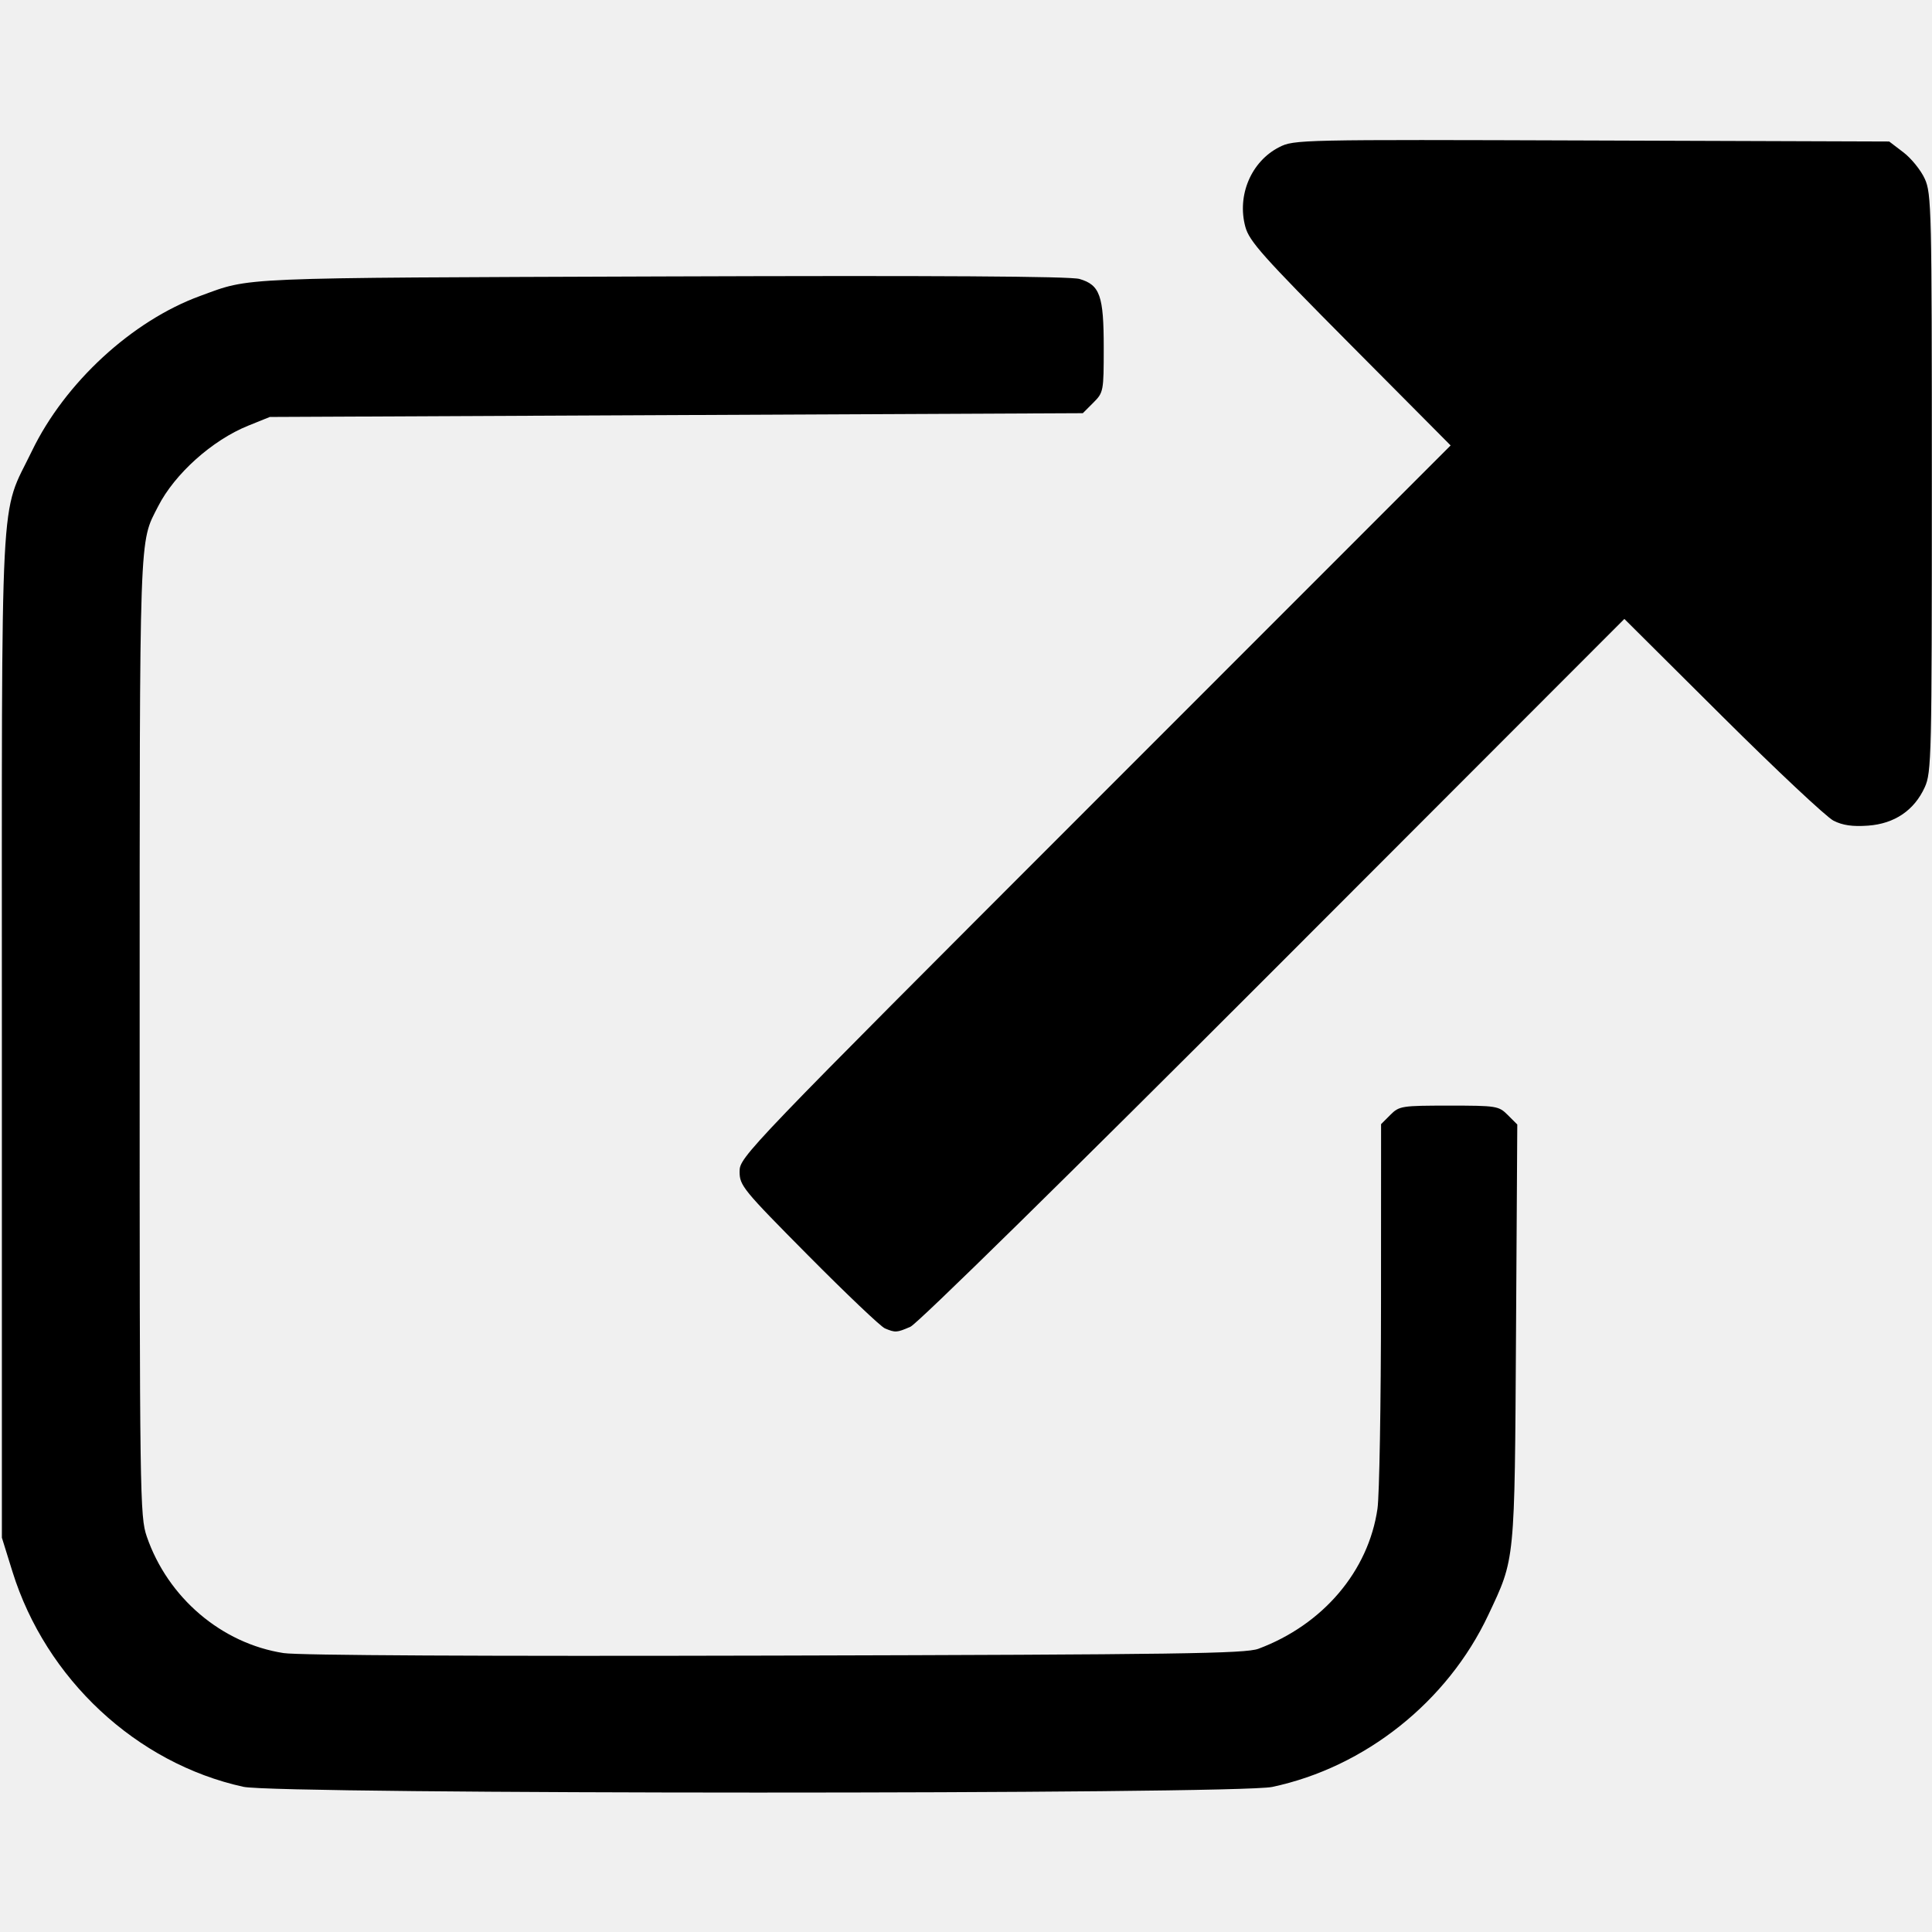
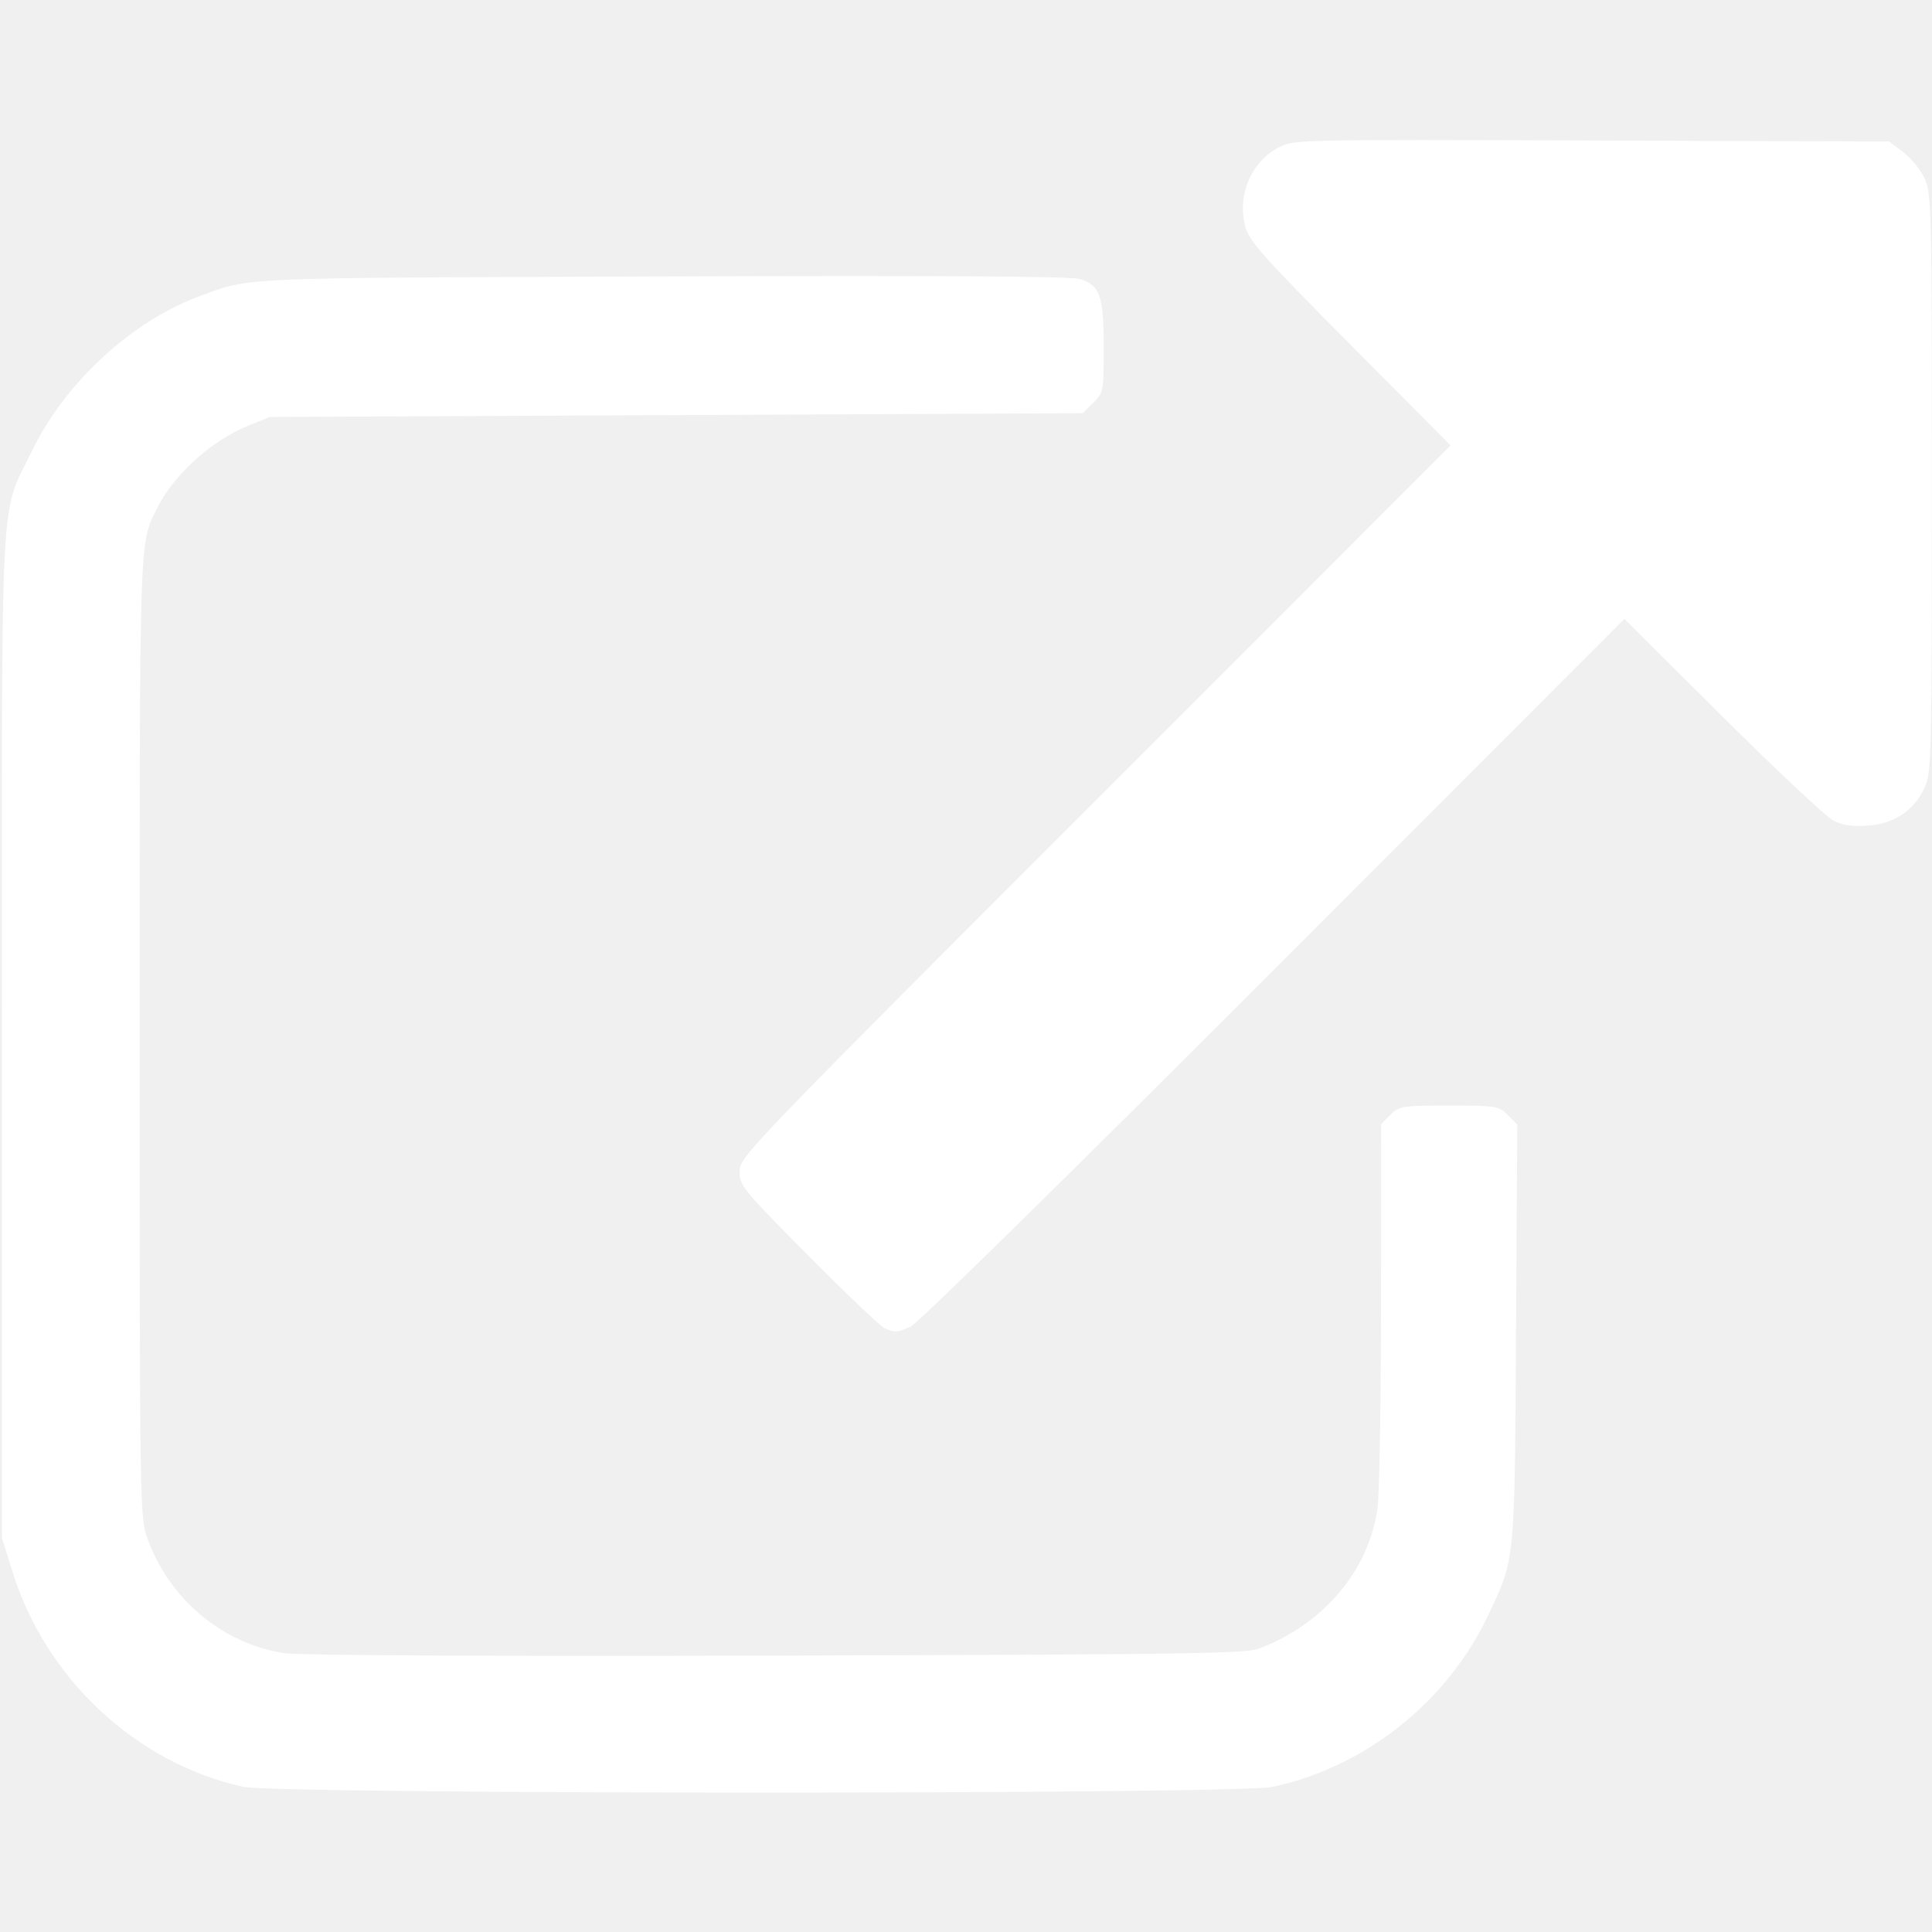
<svg xmlns="http://www.w3.org/2000/svg" version="1.1" id="svg194" width="546.133" height="546.133" viewBox="0 0 546.133 546.133">
  <defs id="defs198" />
  <g id="g200">
-     <path style="fill:#000000;stroke-width:1.067" d="m 68.8,505.092 c -30.258,-6.645 -55.833,-30.474 -65.279,-60.825 l -2.988,-9.6 V 292.8 c 0,-159.978 -0.704,-146.285 8.499,-165.333 9.322,-19.295 28.309,-36.787 47.552,-43.809 14.611,-5.332 8.675,-5.081 130.616,-5.514 77.567,-0.275 115.355,-0.047 117.946,0.712 5.789,1.697 6.854,4.715 6.854,19.425 0,12.354 -0.059,12.664 -2.957,15.562 l -2.957,2.957 -114.909,0.533 -114.909,0.533 -6.136,2.477 c -10.124,4.088 -20.744,13.597 -25.418,22.759 -5.431,10.646 -5.223,4.686 -5.235,149.796 -0.011,130.342 0.066,135.793 2.012,141.447 5.951,17.297 21.137,30.231 38.681,32.945 4.238,0.655 56.142,0.92 139.029,0.709 114.165,-0.291 132.851,-0.555 136.533,-1.931 18.249,-6.818 31.096,-21.94 33.651,-39.609 0.535,-3.7 0.982,-29.668 0.994,-57.708 l 0.021,-50.982 2.618,-2.618 c 2.513,-2.513 3.178,-2.618 16.582,-2.618 13.475,0 14.057,0.093 16.632,2.669 l 2.669,2.669 -0.357,58.931 c -0.396,65.376 -0.214,63.524 -7.844,79.731 -11.535,24.503 -34.821,43.028 -61.081,48.594 -10.128,2.147 -281.032,2.113 -290.819,-0.036 z M 250.133,375.498 c -1.173,-0.495 -10.893,-9.734 -21.6,-20.531 -18.588,-18.745 -19.467,-19.819 -19.467,-23.808 0,-4.117 1.438,-5.616 100.496,-104.711 L 410.059,125.914 381.674,97.35 C 356.894,72.414 353.128,68.189 352.024,64.09 c -2.397,-8.902 1.669,-18.456 9.572,-22.487 4.194,-2.14 5.561,-2.169 88.349,-1.888 l 84.089,0.286 4.033,3.076 c 2.218,1.692 4.93,5.052 6.026,7.467 1.892,4.166 1.994,8.571 1.994,85.99 0,77.419 -0.102,81.825 -1.994,85.99 -2.969,6.538 -8.554,10.324 -16.026,10.865 -4.386,0.317 -7.158,-0.078 -9.762,-1.392 -2.001,-1.009 -16.124,-14.256 -31.385,-29.437 l -27.747,-27.602 -99.186,99.293 c -57.743,57.805 -100.62,99.918 -102.618,100.788 -3.874,1.687 -4.266,1.712 -7.234,0.459 z" id="path258" />
+     <path style="fill:#ffffff;stroke-width:1.067" d="m 68.8,505.092 c -30.258,-6.645 -55.833,-30.474 -65.279,-60.825 l -2.988,-9.6 V 292.8 c 0,-159.978 -0.704,-146.285 8.499,-165.333 9.322,-19.295 28.309,-36.787 47.552,-43.809 14.611,-5.332 8.675,-5.081 130.616,-5.514 77.567,-0.275 115.355,-0.047 117.946,0.712 5.789,1.697 6.854,4.715 6.854,19.425 0,12.354 -0.059,12.664 -2.957,15.562 l -2.957,2.957 -114.909,0.533 -114.909,0.533 -6.136,2.477 c -10.124,4.088 -20.744,13.597 -25.418,22.759 -5.431,10.646 -5.223,4.686 -5.235,149.796 -0.011,130.342 0.066,135.793 2.012,141.447 5.951,17.297 21.137,30.231 38.681,32.945 4.238,0.655 56.142,0.92 139.029,0.709 114.165,-0.291 132.851,-0.555 136.533,-1.931 18.249,-6.818 31.096,-21.94 33.651,-39.609 0.535,-3.7 0.982,-29.668 0.994,-57.708 l 0.021,-50.982 2.618,-2.618 c 2.513,-2.513 3.178,-2.618 16.582,-2.618 13.475,0 14.057,0.093 16.632,2.669 l 2.669,2.669 -0.357,58.931 c -0.396,65.376 -0.214,63.524 -7.844,79.731 -11.535,24.503 -34.821,43.028 -61.081,48.594 -10.128,2.147 -281.032,2.113 -290.819,-0.036 z M 250.133,375.498 c -1.173,-0.495 -10.893,-9.734 -21.6,-20.531 -18.588,-18.745 -19.467,-19.819 -19.467,-23.808 0,-4.117 1.438,-5.616 100.496,-104.711 L 410.059,125.914 381.674,97.35 C 356.894,72.414 353.128,68.189 352.024,64.09 c -2.397,-8.902 1.669,-18.456 9.572,-22.487 4.194,-2.14 5.561,-2.169 88.349,-1.888 l 84.089,0.286 4.033,3.076 c 2.218,1.692 4.93,5.052 6.026,7.467 1.892,4.166 1.994,8.571 1.994,85.99 0,77.419 -0.102,81.825 -1.994,85.99 -2.969,6.538 -8.554,10.324 -16.026,10.865 -4.386,0.317 -7.158,-0.078 -9.762,-1.392 -2.001,-1.009 -16.124,-14.256 -31.385,-29.437 l -27.747,-27.602 -99.186,99.293 c -57.743,57.805 -100.62,99.918 -102.618,100.788 -3.874,1.687 -4.266,1.712 -7.234,0.459 z" id="path258" />
  </g>
</svg>
